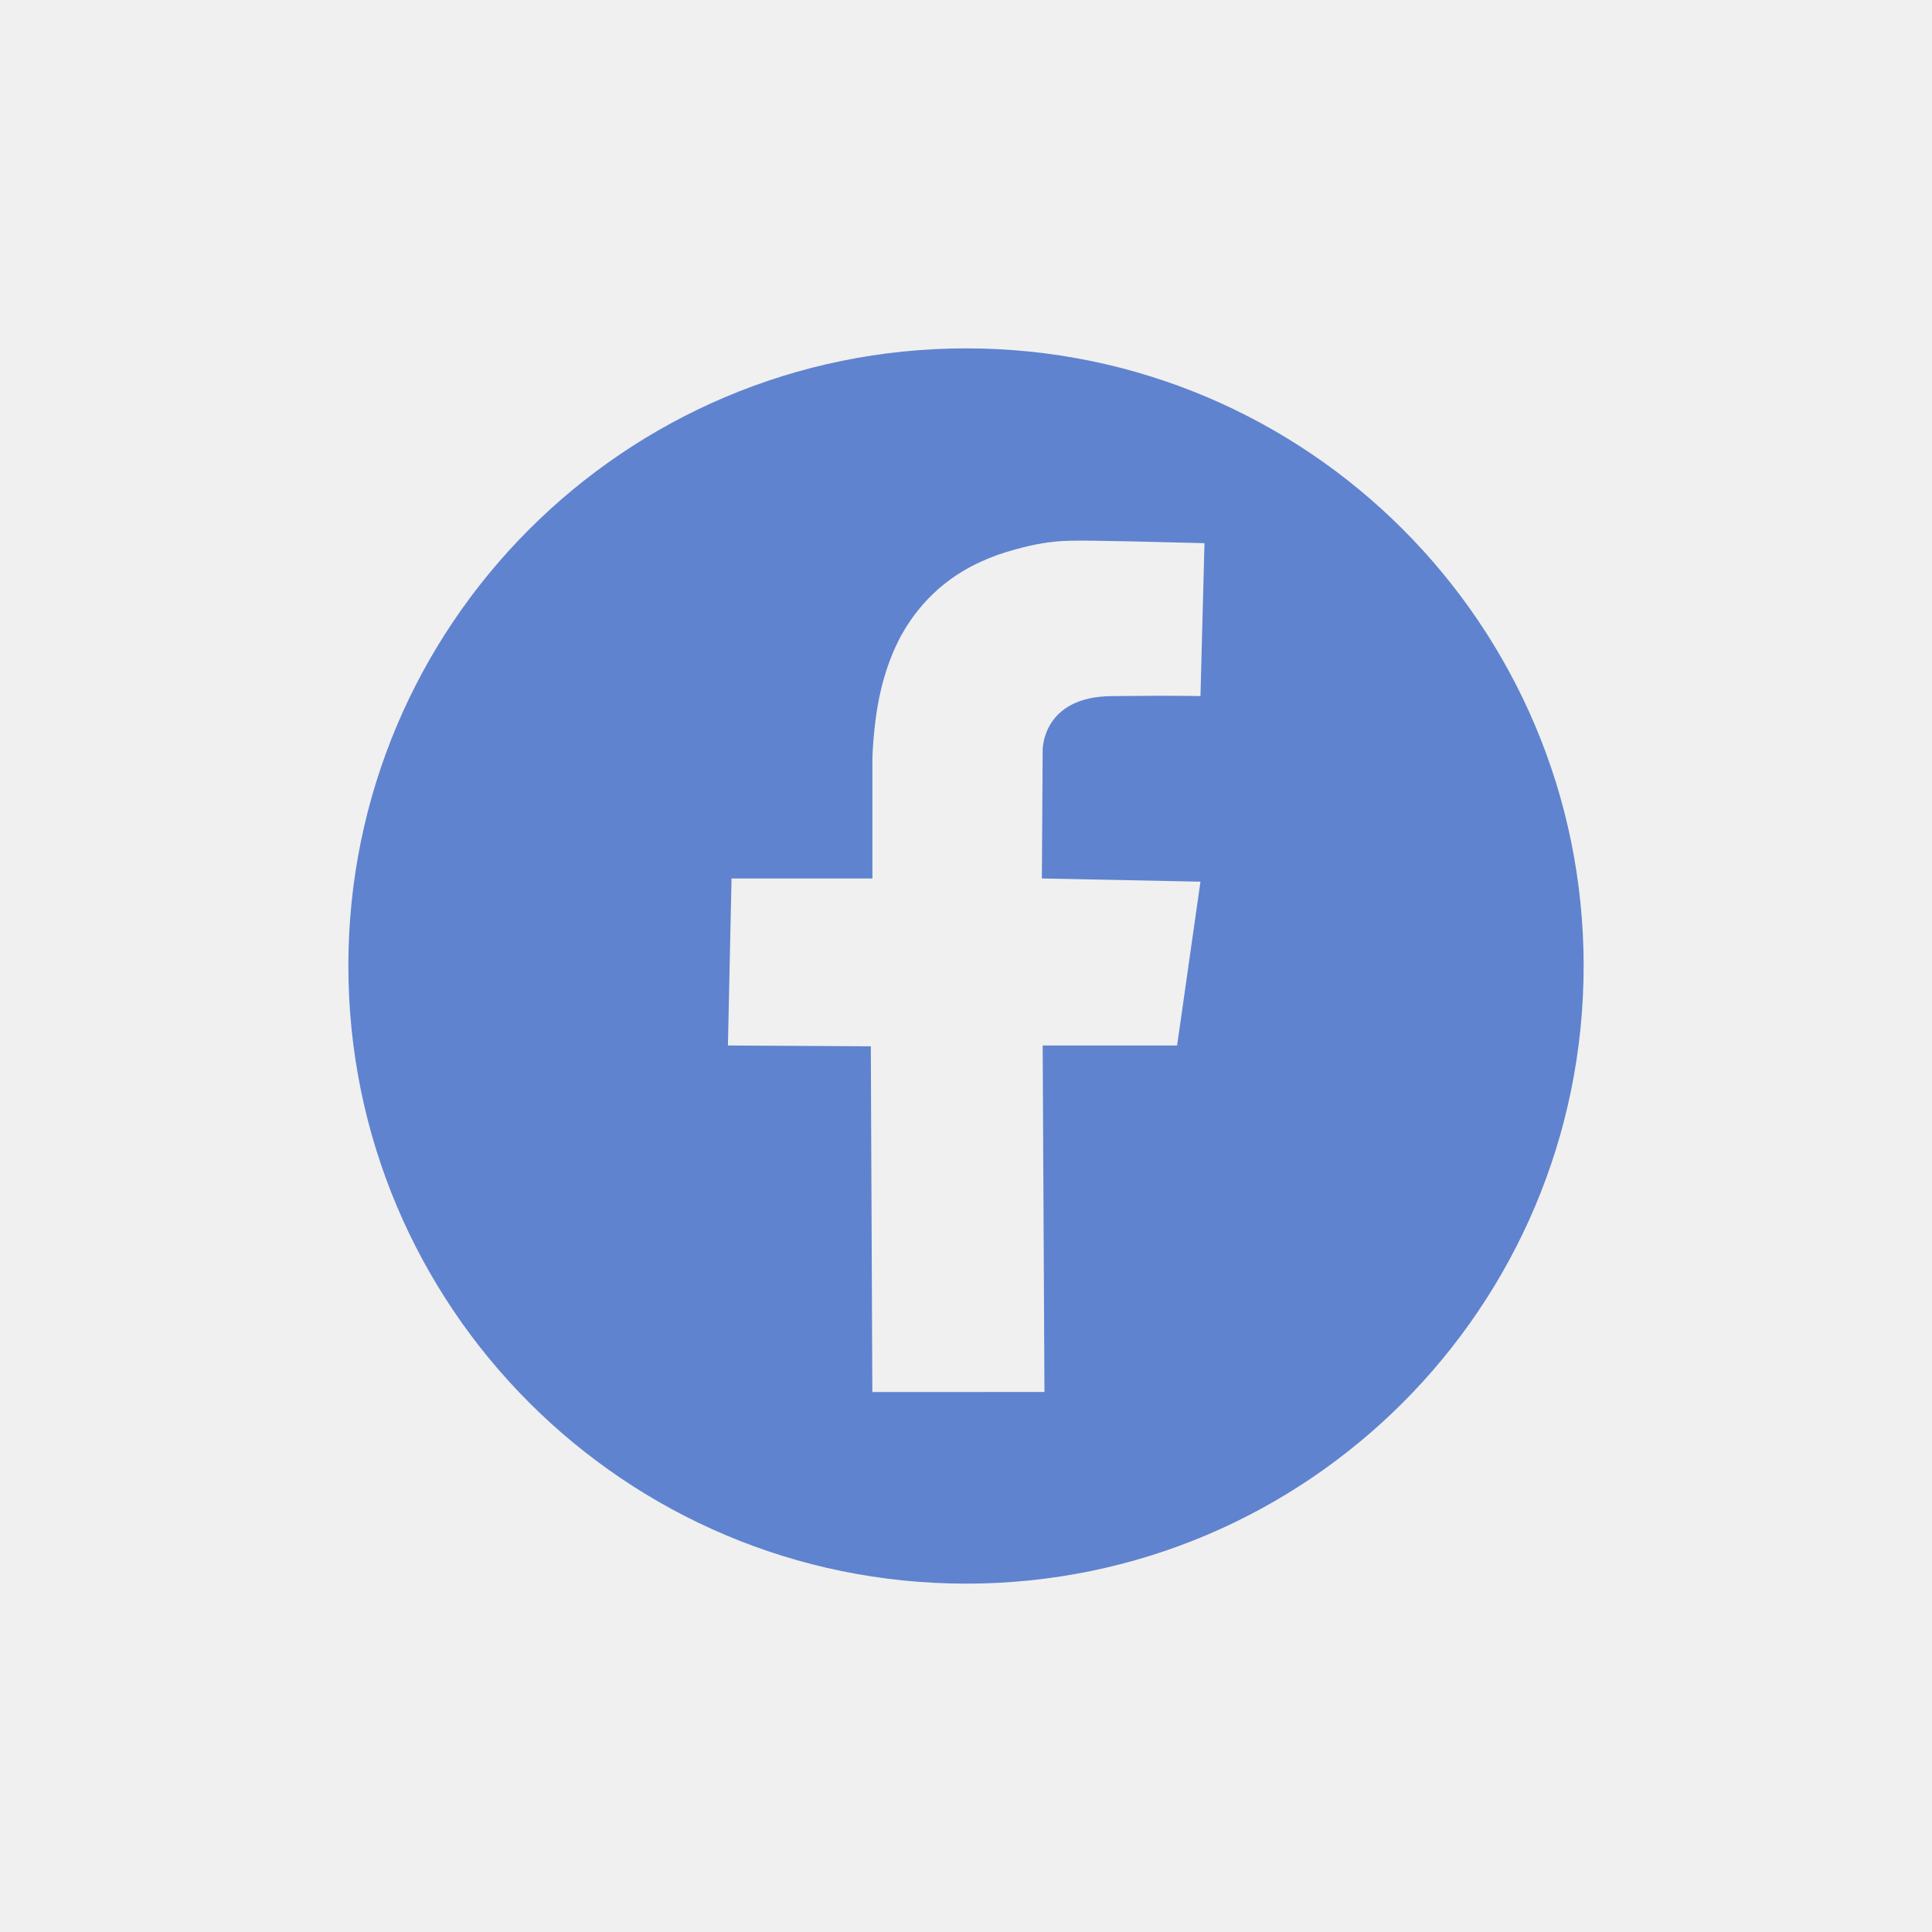
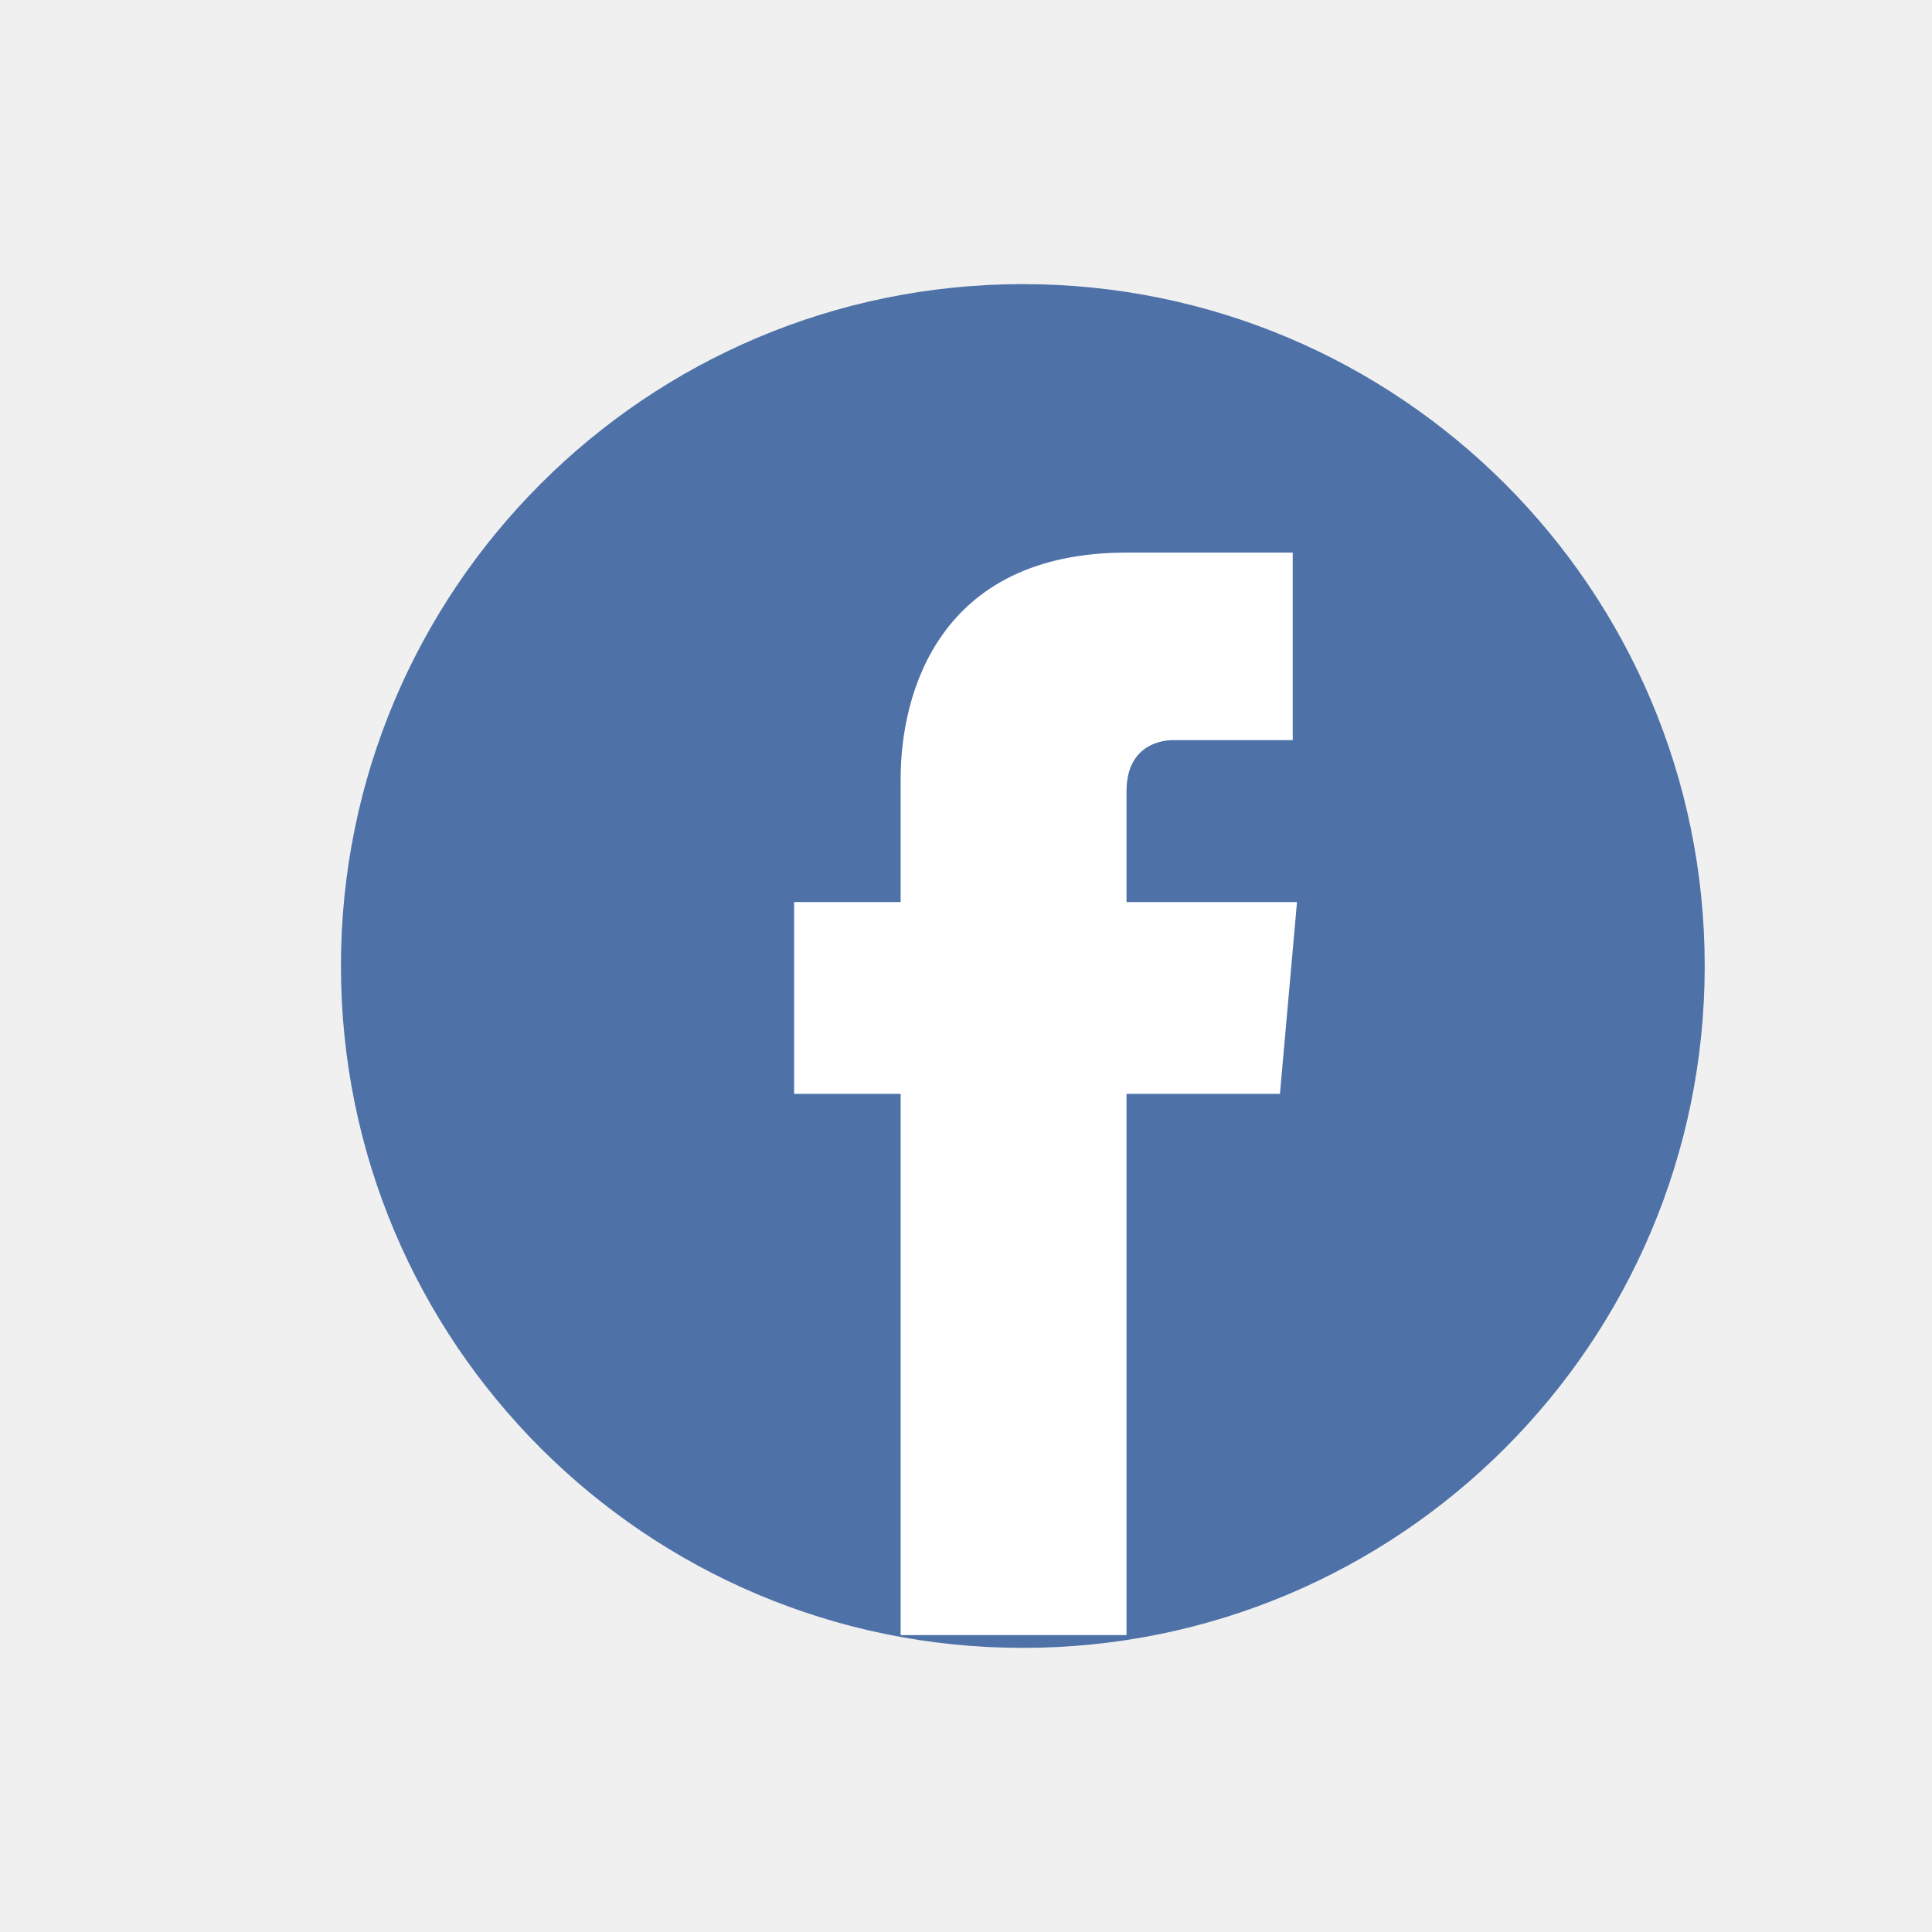
- <svg xmlns="http://www.w3.org/2000/svg" style="enable-background:new 0 0 48 48;" version="1.1" viewBox="0 0 48 48" xml:space="preserve">
-   <g id="Icons">
-     <g id="Icons_1_">
-       <g>
-         <path d="M24.005,8.655c-8.48,0-15.35,6.87-15.35,15.34c0,8.48,6.87,15.35,15.35,15.35     c8.47,0,15.34-6.87,15.34-15.35C39.345,15.525,32.475,8.655,24.005,8.655z M29.825,17.295c0,0-0.5-0.02-2.22,0     c-1.68,0.02-1.7,1.28-1.7,1.34l-0.02,3.19l3.94,0.08l-0.58,4.07h-3.34l0.044,8.608l-4.276,0.002l-0.038-8.59l-3.55-0.02     l0.09-4.15h3.5v-3c0.01-0.32,0.04-0.64,0.08-0.96c0.09-0.7,0.28-1.4,0.61-2.03c0.29-0.54,0.69-1.02,1.18-1.39     c0.5-0.38,1.09-0.64,1.7-0.8c0.43-0.12,0.87-0.2,1.31-0.21c0.57-0.02,2.81,0.05,3.37,0.06L29.825,17.295z" style="fill:#5F83CF;" />
+ <svg xmlns="http://www.w3.org/2000/svg" enable-background="new 0 0 48 48" id="Layer_1" version="1.1" viewBox="0 0 34 34" xml:space="preserve">
+   <circle cx="18" cy="17" fill="#4E71A8" r="12" />
+   <svg x="0.4" y="1.25">
+     <g transform="scale(0.75)">
+       <g tranform="translate(500,50)">
+         <path d="M29.9,19.5h-4v-2.6c0-1,0.7-1.2,1.1-1.2c0.5,0,2.8,0,2.8,0v-4.4l-3.9,0c-4.4,0-5.3,3.3-5.3,5.3v2.9h-2.5V24h2.5c0,5.8,0,12.7,0,12.7h5.3c0,0,0-7,0-12.7h3.6L29.9,19.5z" fill="#FFFFFF" />
      </g>
    </g>
-   </g>
+   </svg>
</svg>
